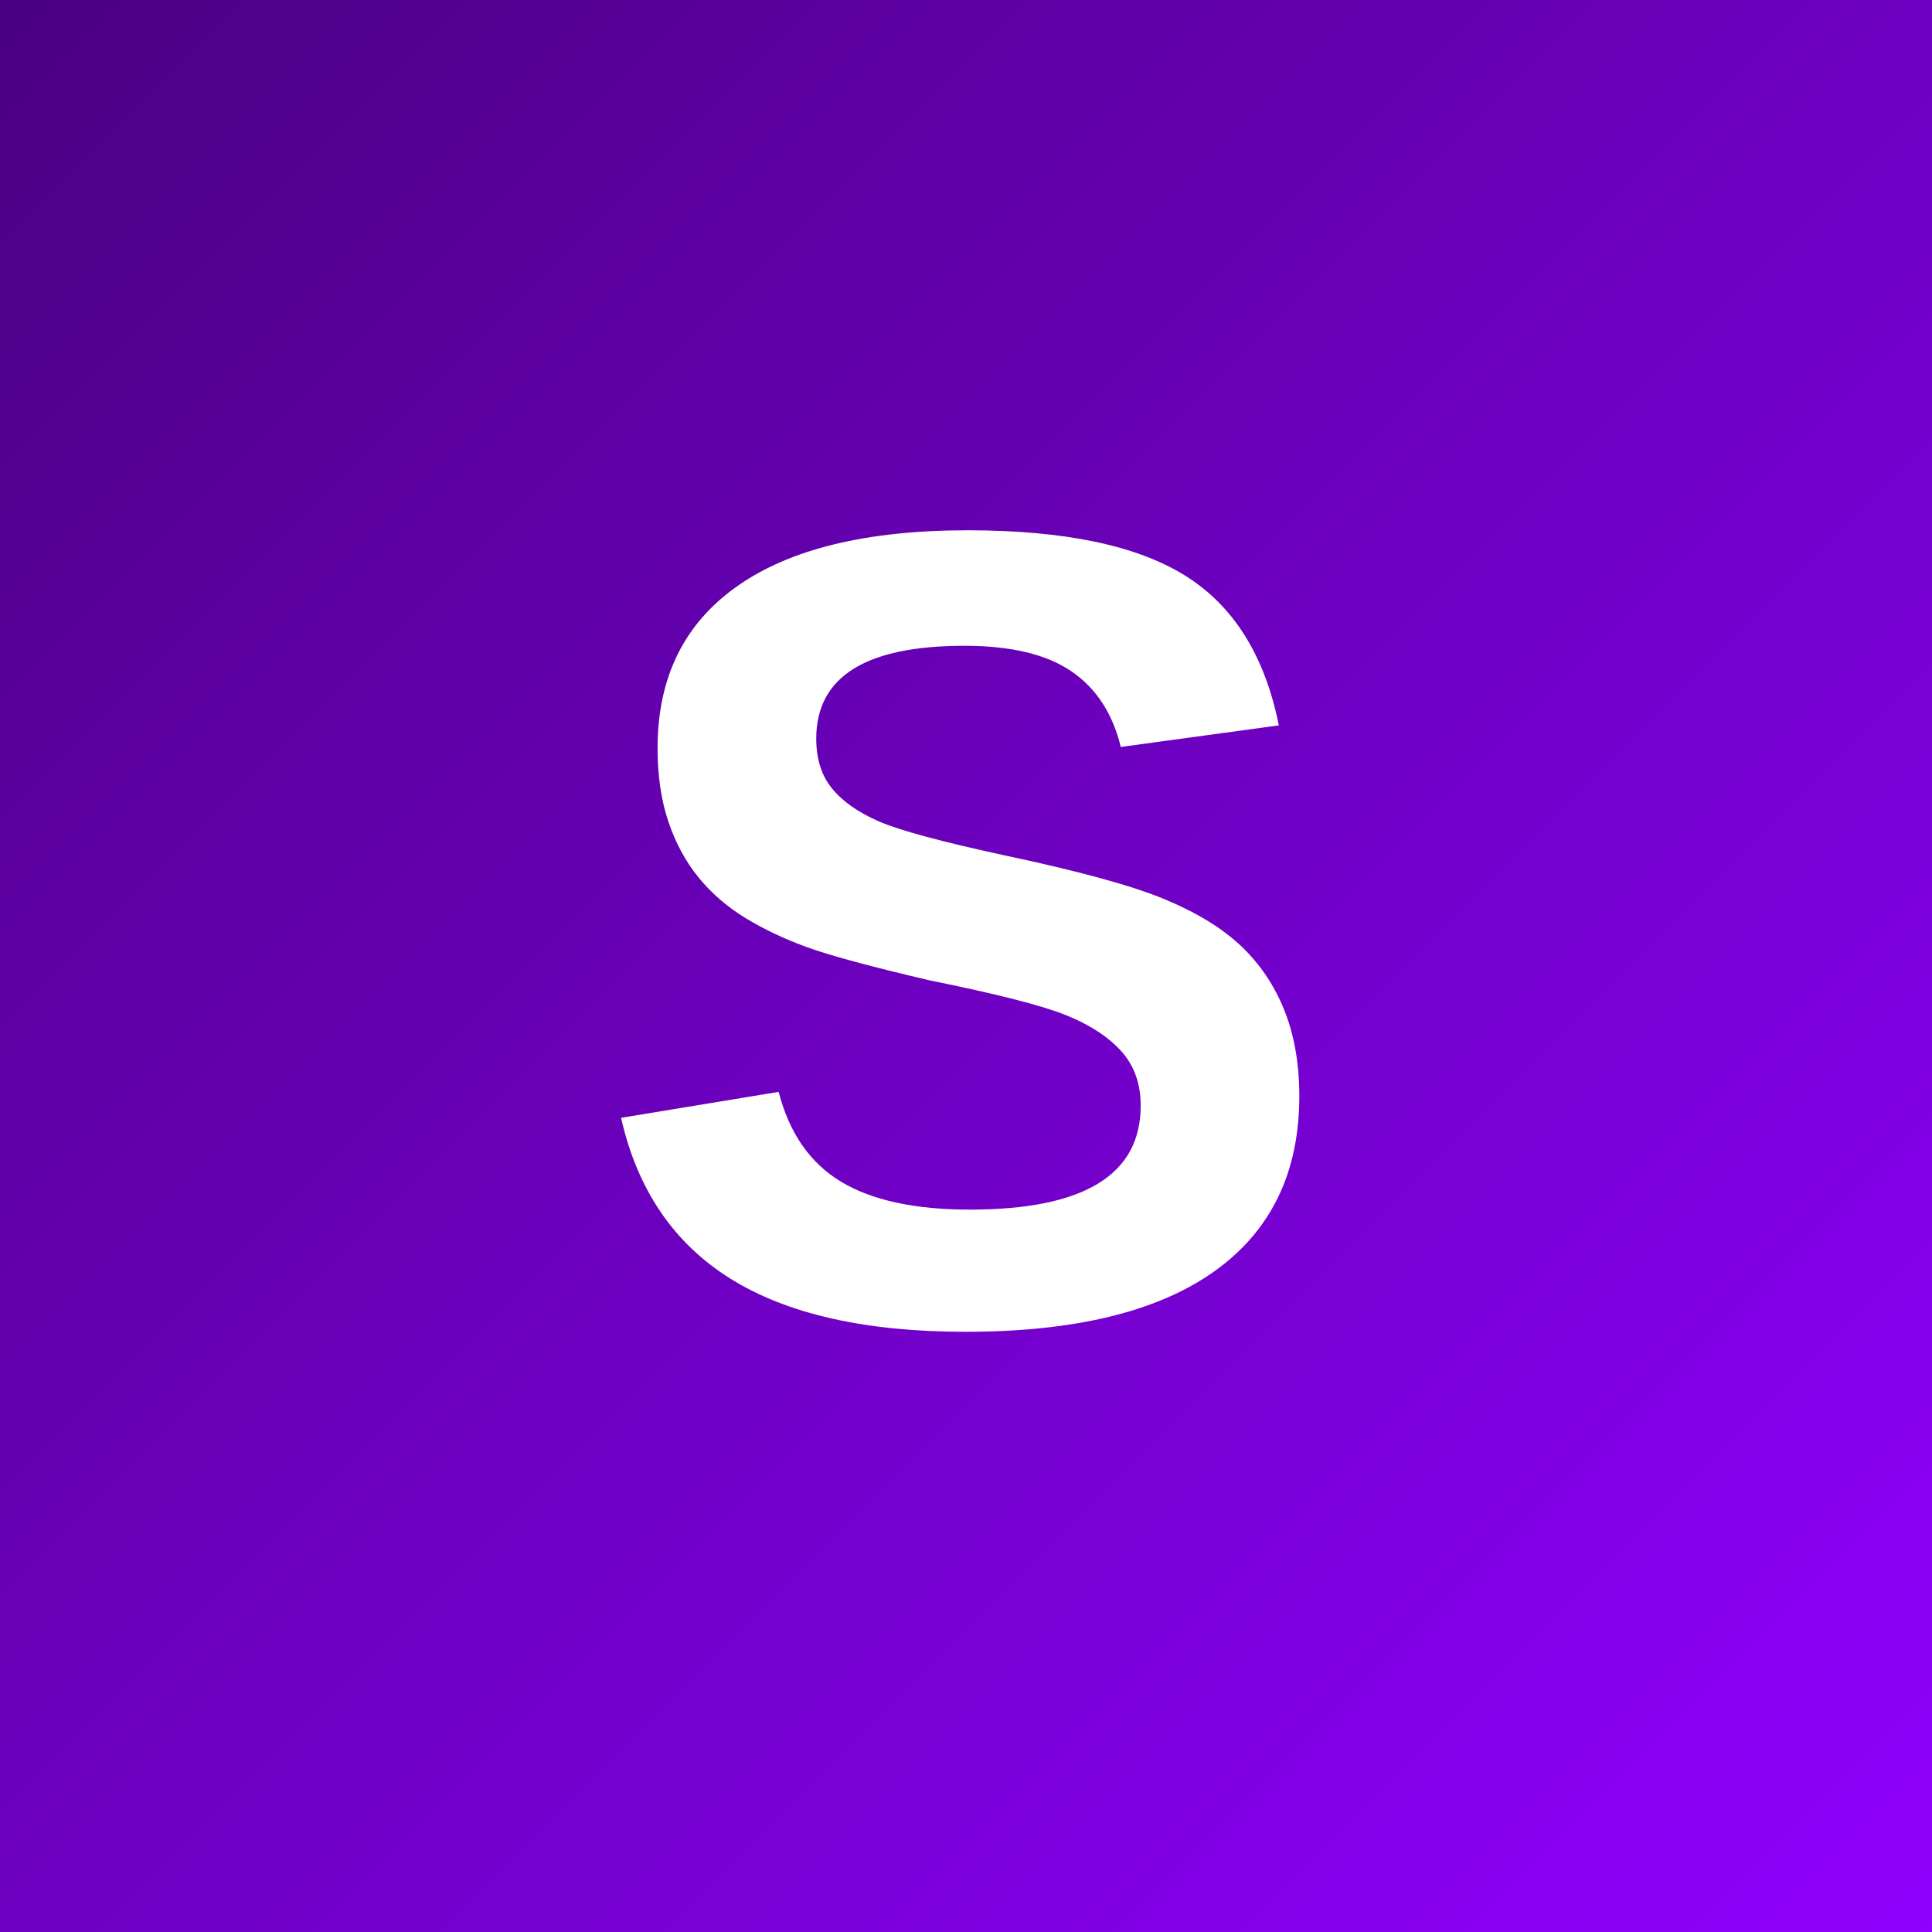
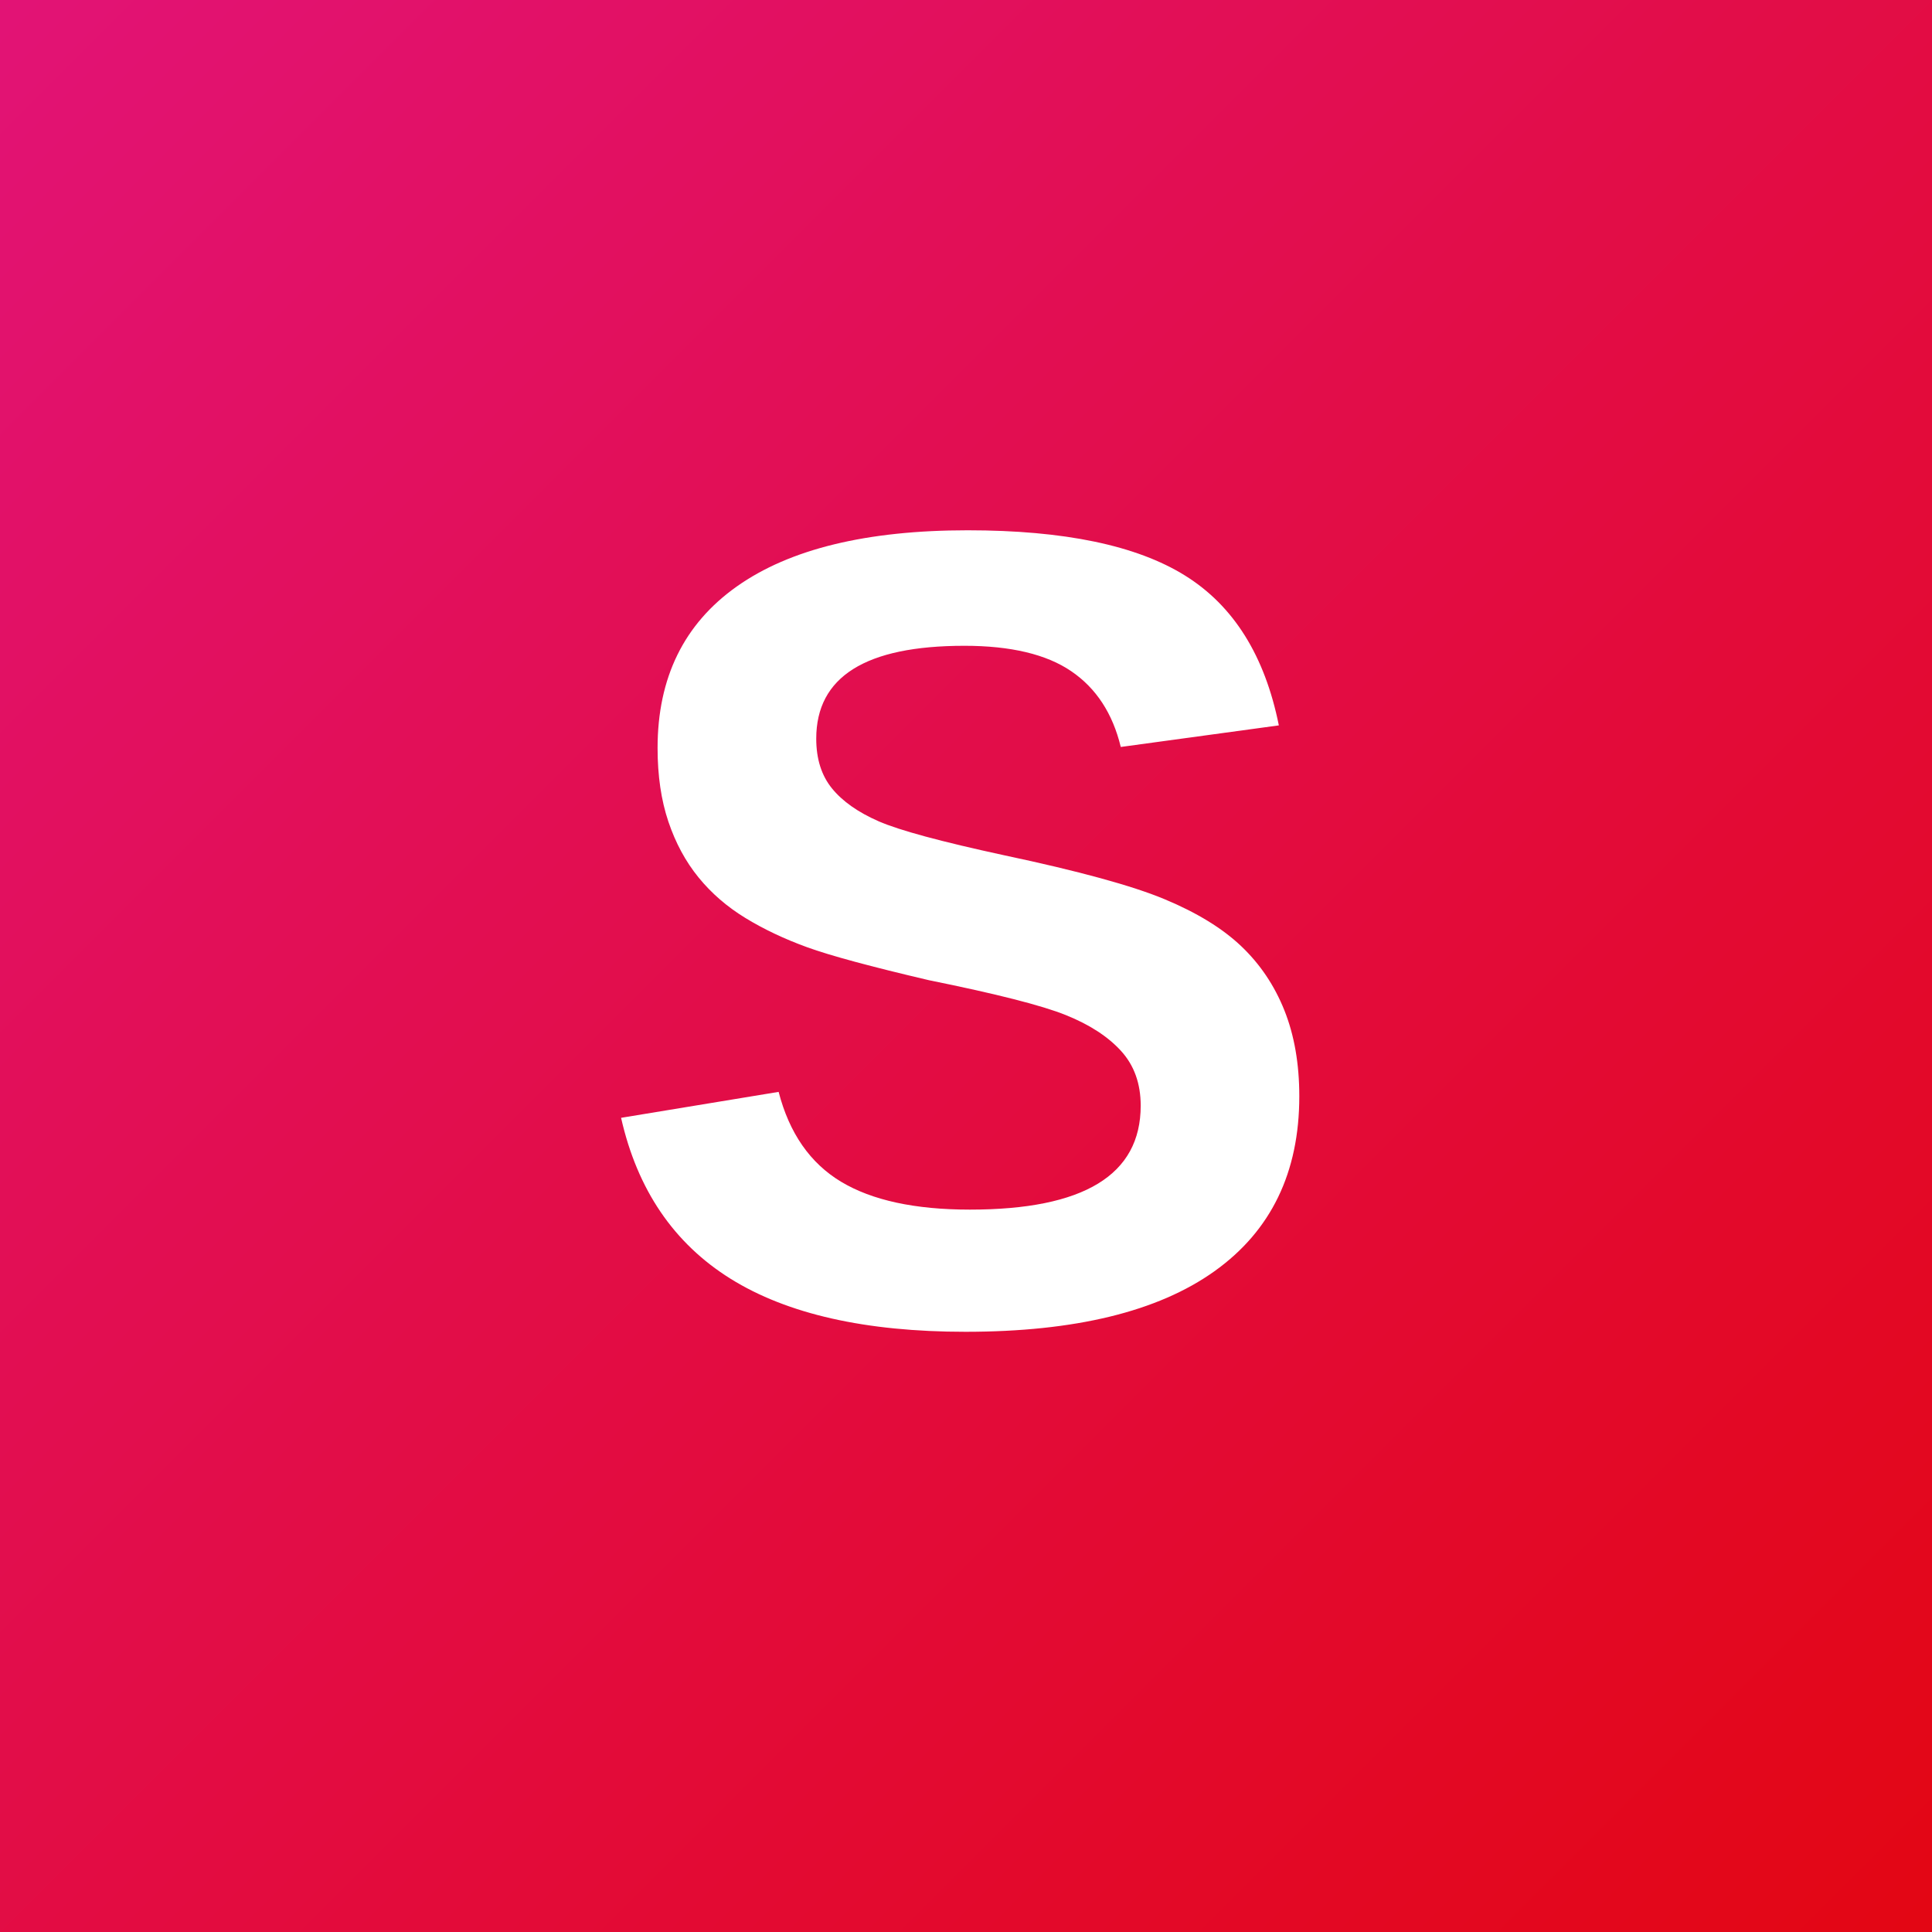
<svg xmlns="http://www.w3.org/2000/svg" viewBox="0 0 512 512">
  <defs>
    <linearGradient id="g" x1="0" y1="0" x2="1" y2="1">
-       <stop offset="0" stop-color="#4B0082" />
-       <stop offset="1" stop-color="#8F00FF" />
+       <stop offset="0" stop-color="#e21376" />
+       <stop offset="1" stop-color="#e30613" />
    </linearGradient>
  </defs>
  <rect width="512" height="512" fill="url(#g)" />
  <text x="256" y="350" text-anchor="middle" font-family="Arial, Helvetica, sans-serif" font-size="300" font-weight="800" fill="#ffffff">S</text>
</svg>
